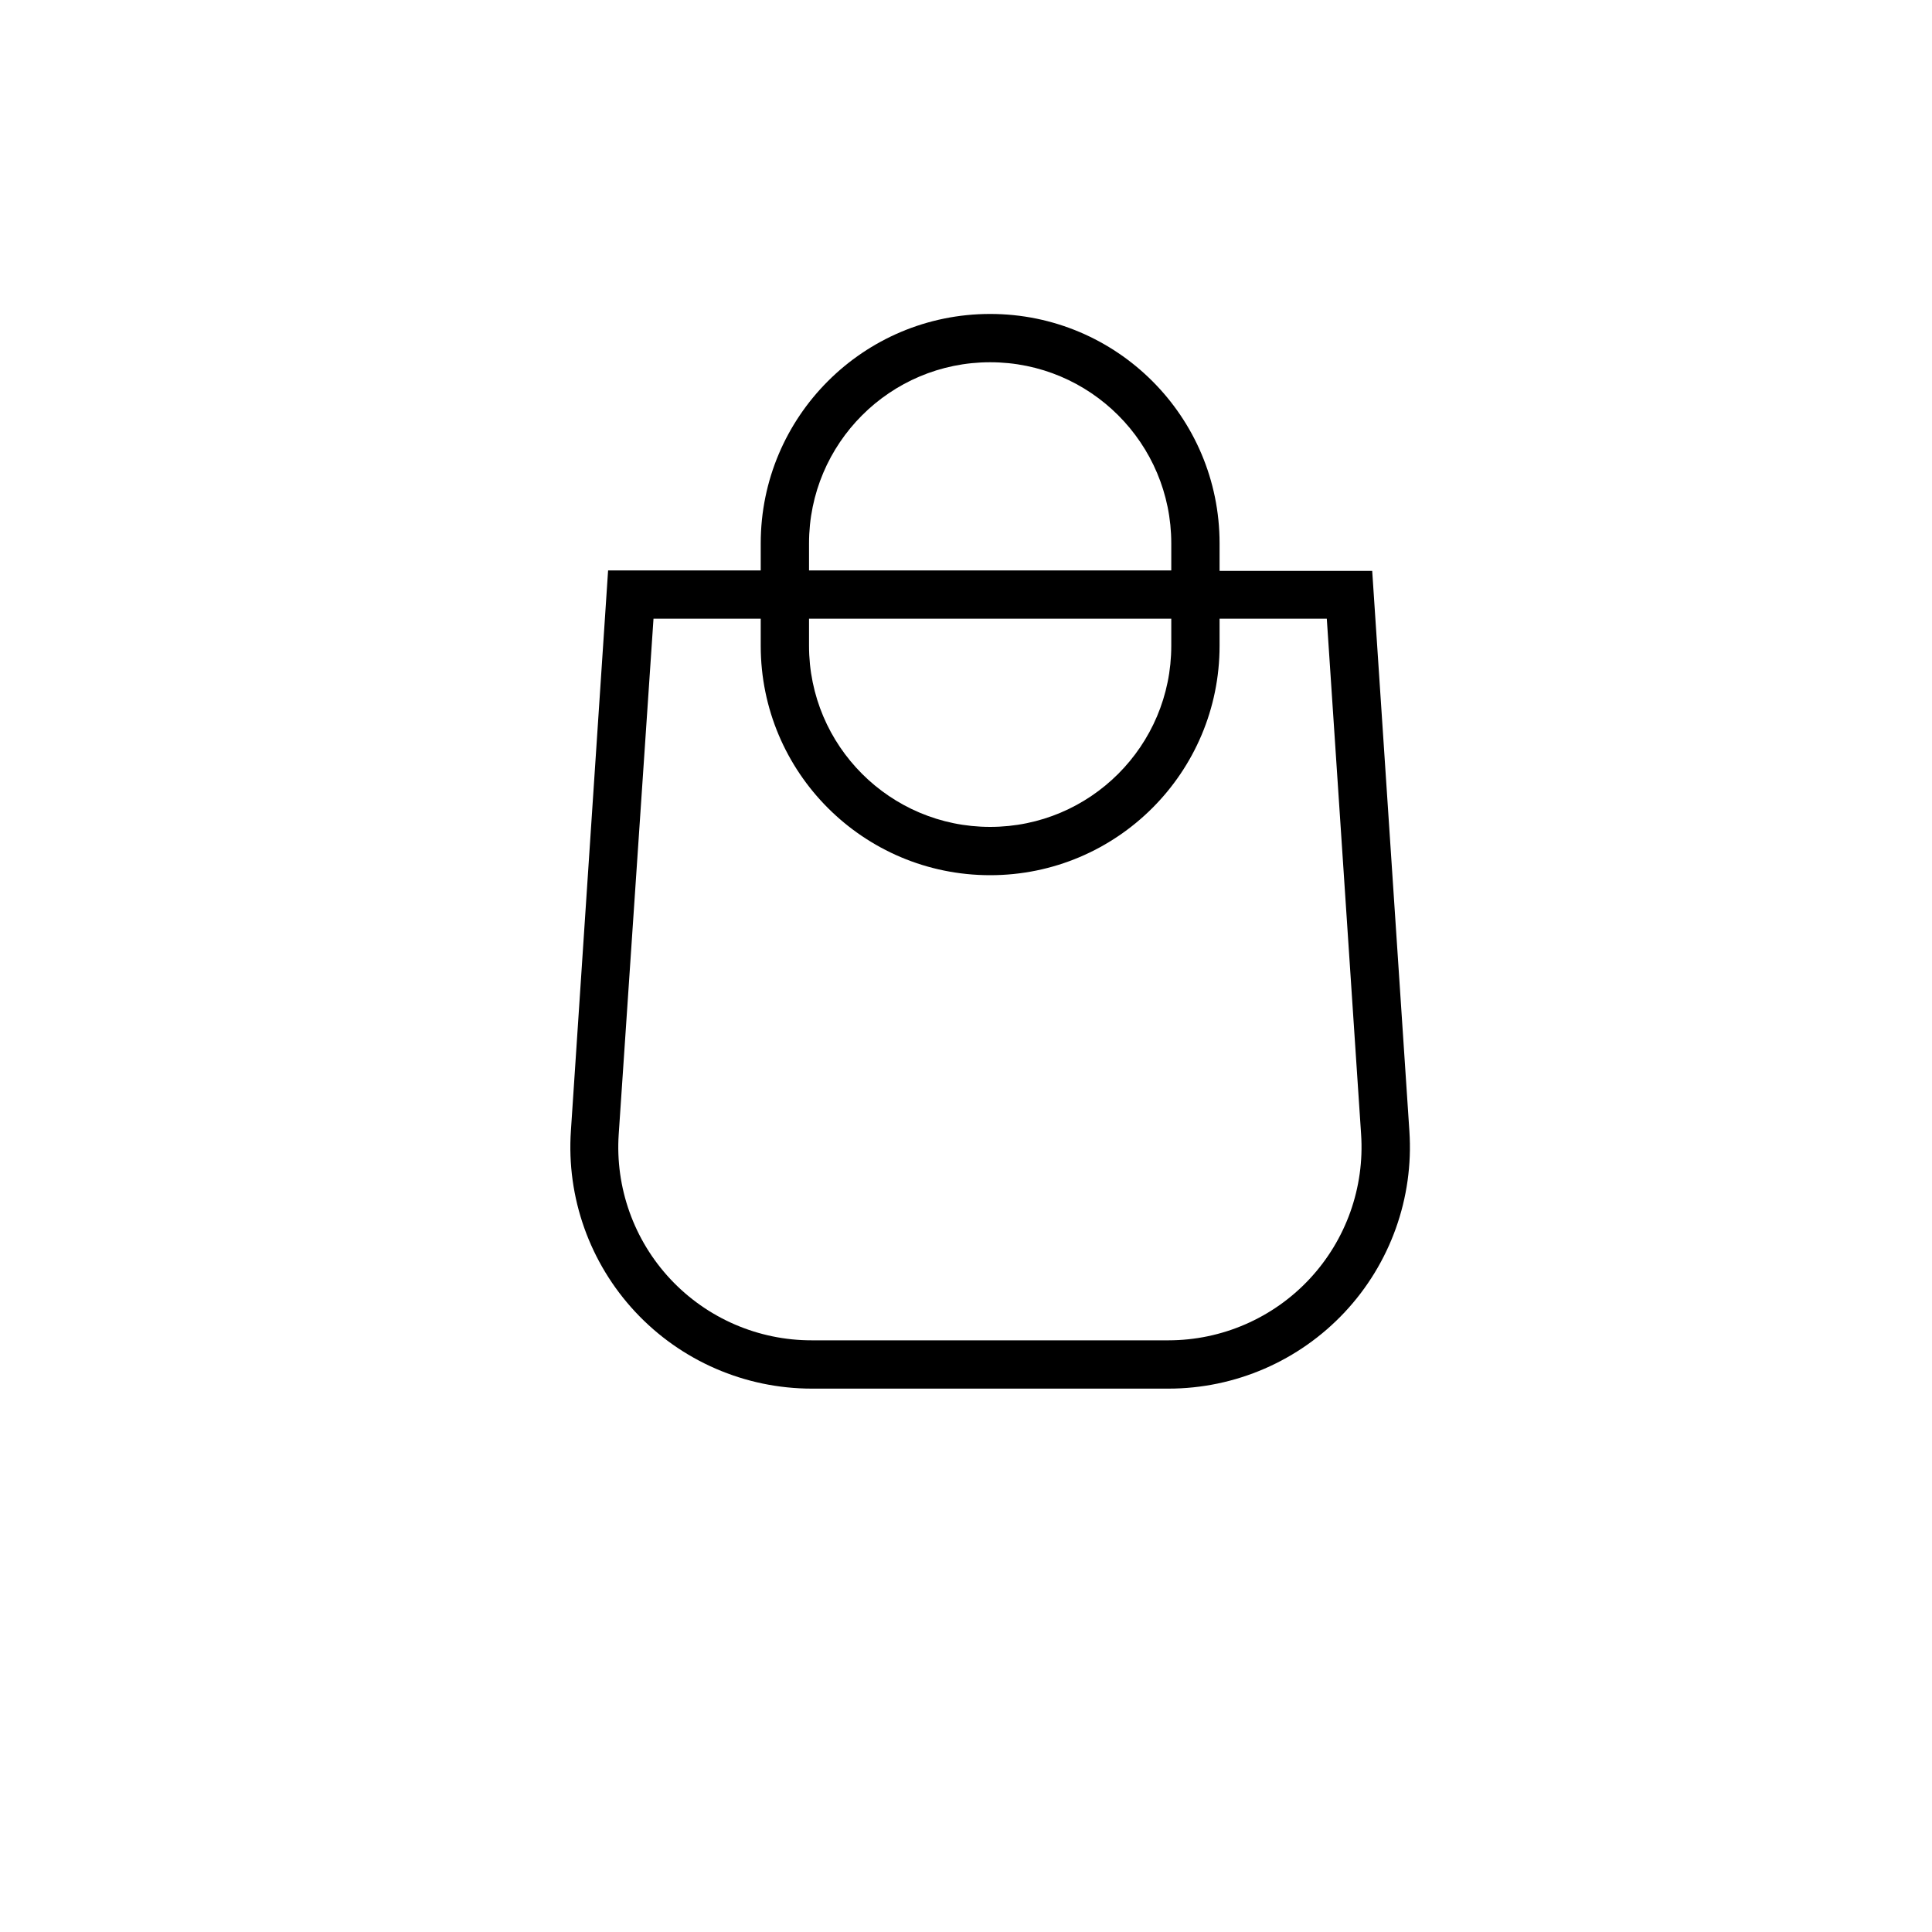
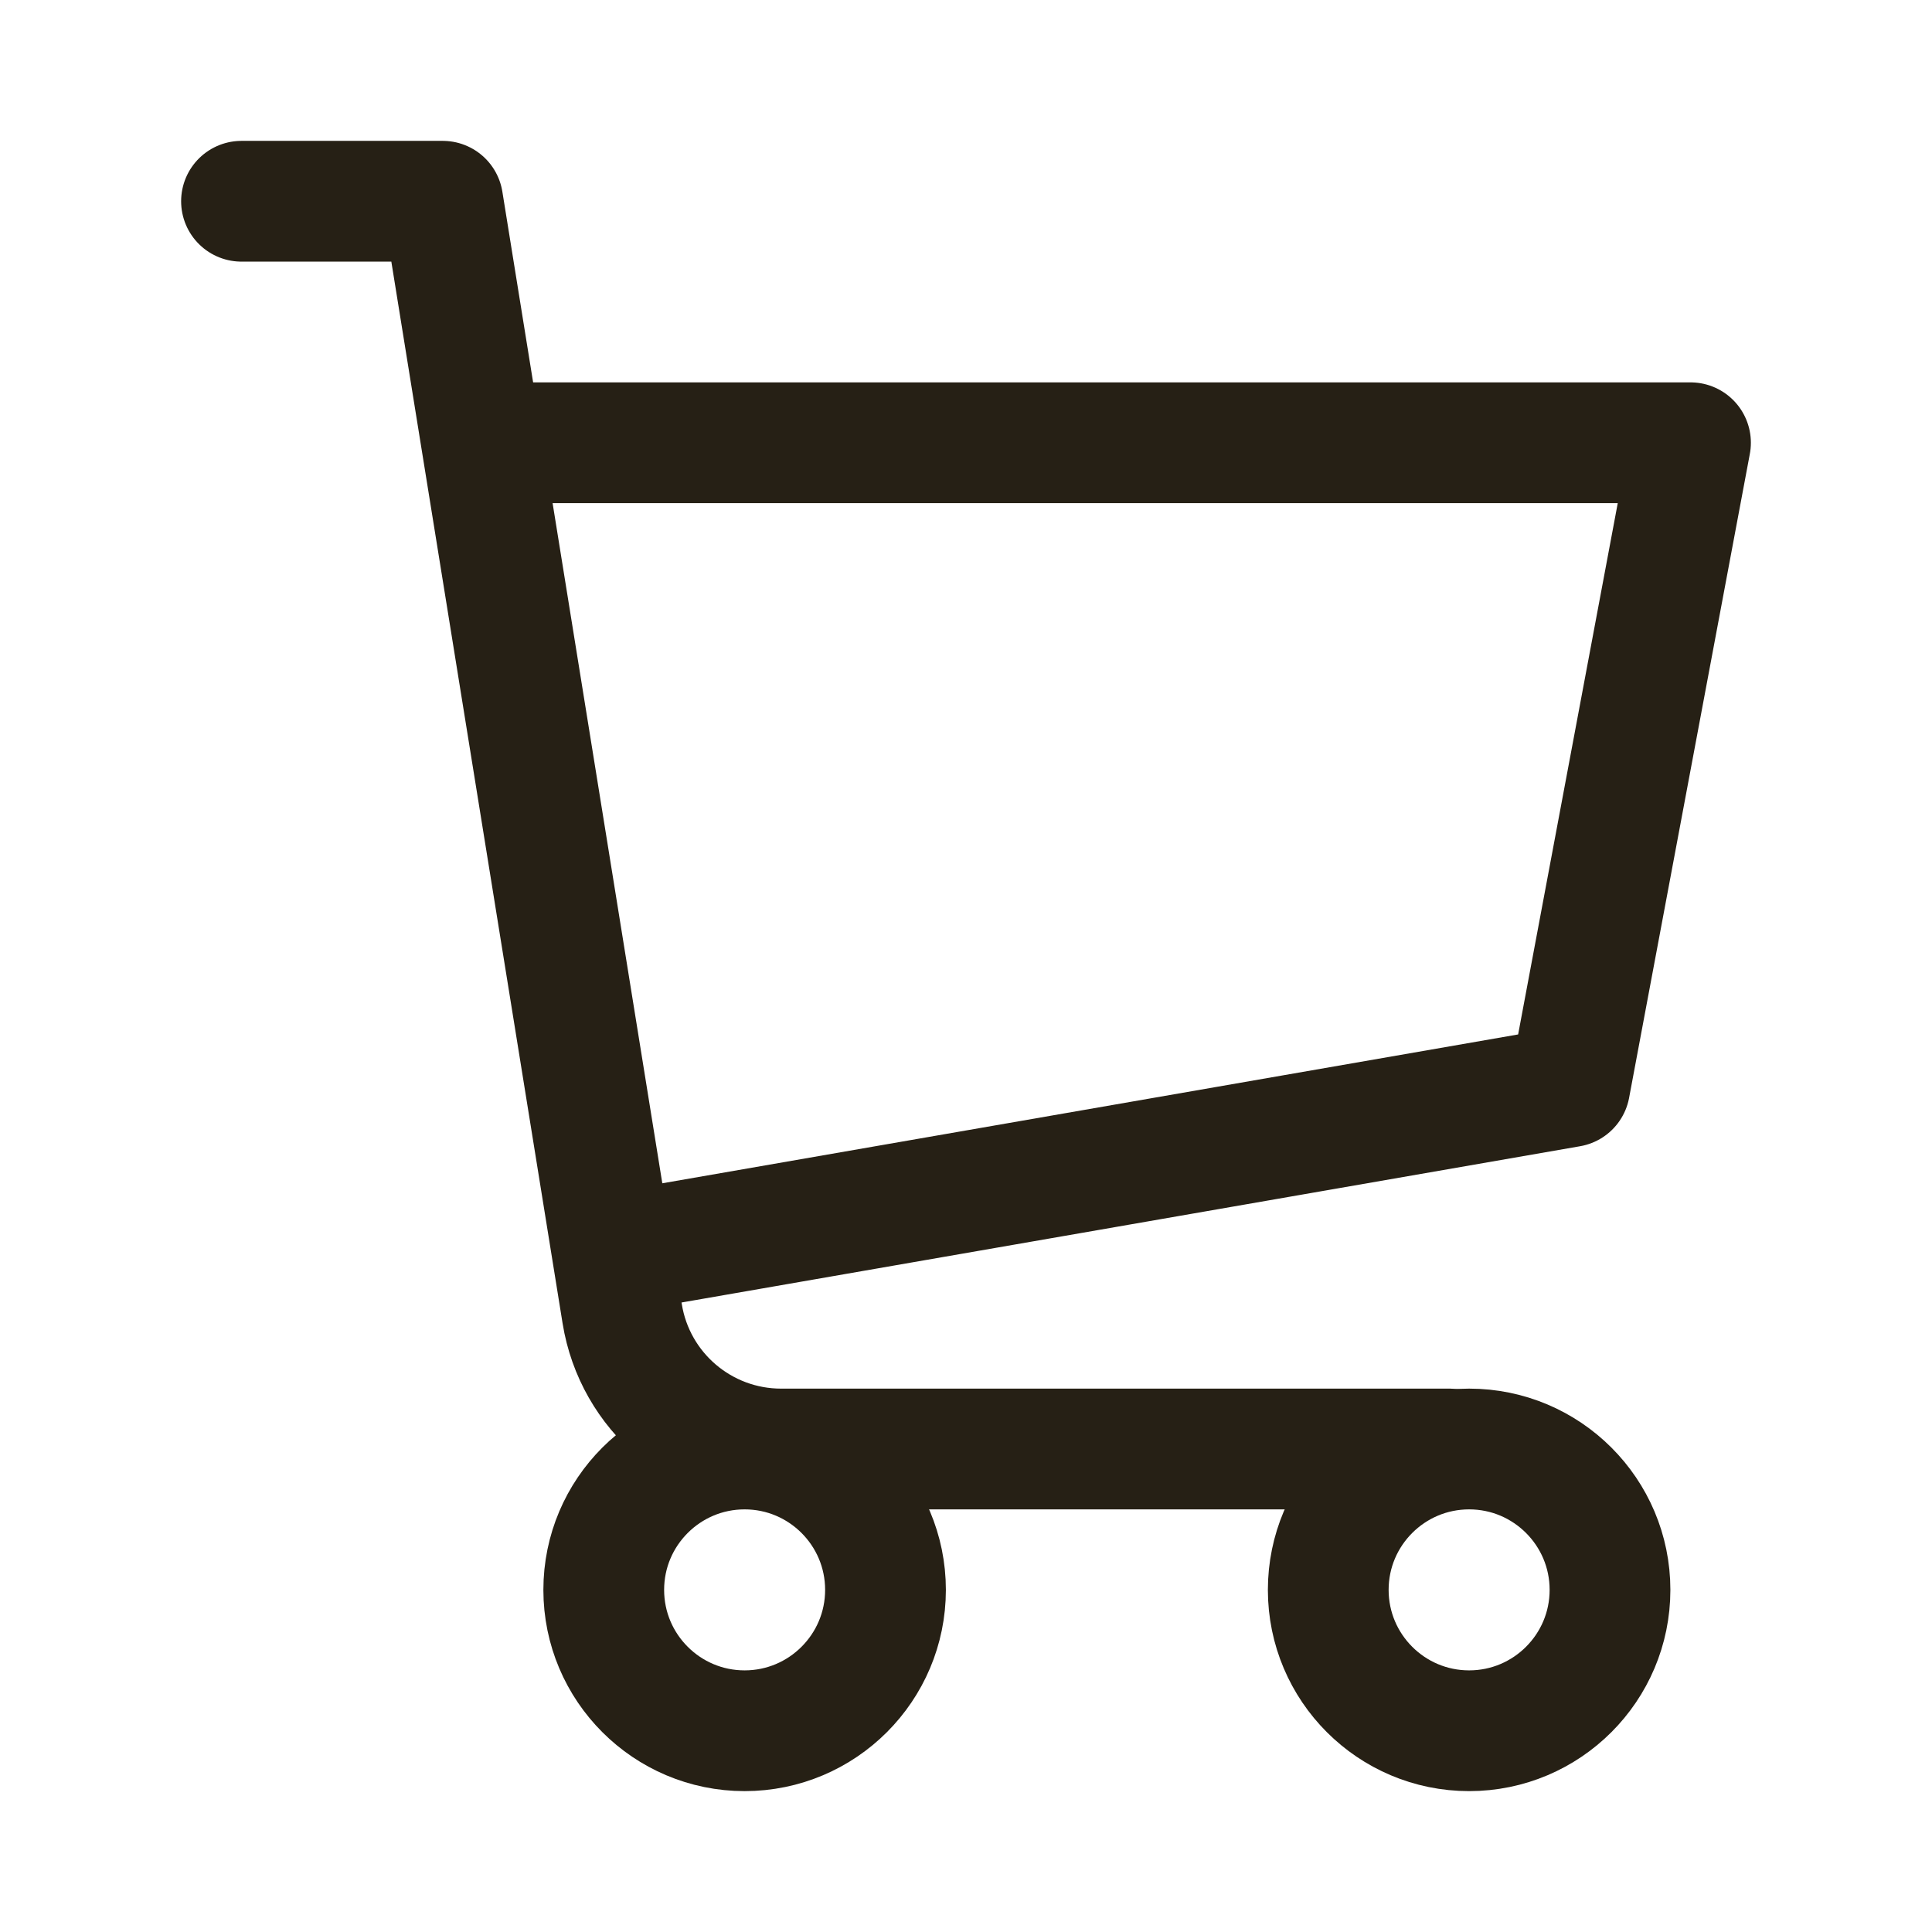
- <svg xmlns="http://www.w3.org/2000/svg" fill="none" class="icon icon-cart" viewBox="0 0 40 40">
-   <path fill="currentColor" fill-rule="evenodd" d="M20.5 6.5a4.75 4.75 0 0 0-4.75 4.75v.56h-3.16l-.77 11.6a5 5 0 0 0 4.99 5.34h7.38a5 5 0 0 0 4.99-5.33l-.77-11.6h-3.16v-.57A4.75 4.75 0 0 0 20.5 6.5m3.75 5.31v-.56a3.75 3.75 0 1 0-7.5 0v.56zm-7.5 1h7.5v.56a3.75 3.75 0 1 1-7.5 0zm-1 0v.56a4.75 4.75 0 1 0 9.5 0v-.56h2.22l.71 10.67a4 4 0 0 1-3.99 4.27h-7.38a4 4 0 0 1-4-4.27l.72-10.67z" />
+ <svg xmlns="http://www.w3.org/2000/svg" width="24" height="24" viewBox="0 0 24 24" fill="none">
+   <path d="M3 2.5H5.5L7.729 16.319C7.885 17.288 8.722 18 9.703 18H18" stroke="#262015" stroke-width="1.5" stroke-linecap="round" stroke-linejoin="round" />
+   <path d="M9.25 21.5C10.216 21.5 11 20.716 11 19.75C11 18.784 10.216 18 9.25 18C8.284 18 7.5 18.784 7.5 19.75C7.5 20.716 8.284 21.5 9.25 21.5Z" stroke="#262015" stroke-width="1.5" stroke-linecap="round" stroke-linejoin="round" />
+   <path d="M18.25 21.5C19.216 21.5 20 20.716 20 19.75C20 18.784 19.216 18 18.25 18C17.284 18 16.5 18.784 16.5 19.75C16.5 20.716 17.284 21.5 18.25 21.5Z" stroke="#262015" stroke-width="1.5" stroke-linecap="round" stroke-linejoin="round" />
+   <path d="M8 15.5L19.5 13.5L21 5.5H6" stroke="#262015" stroke-width="1.5" stroke-linecap="round" stroke-linejoin="round" />
</svg>
